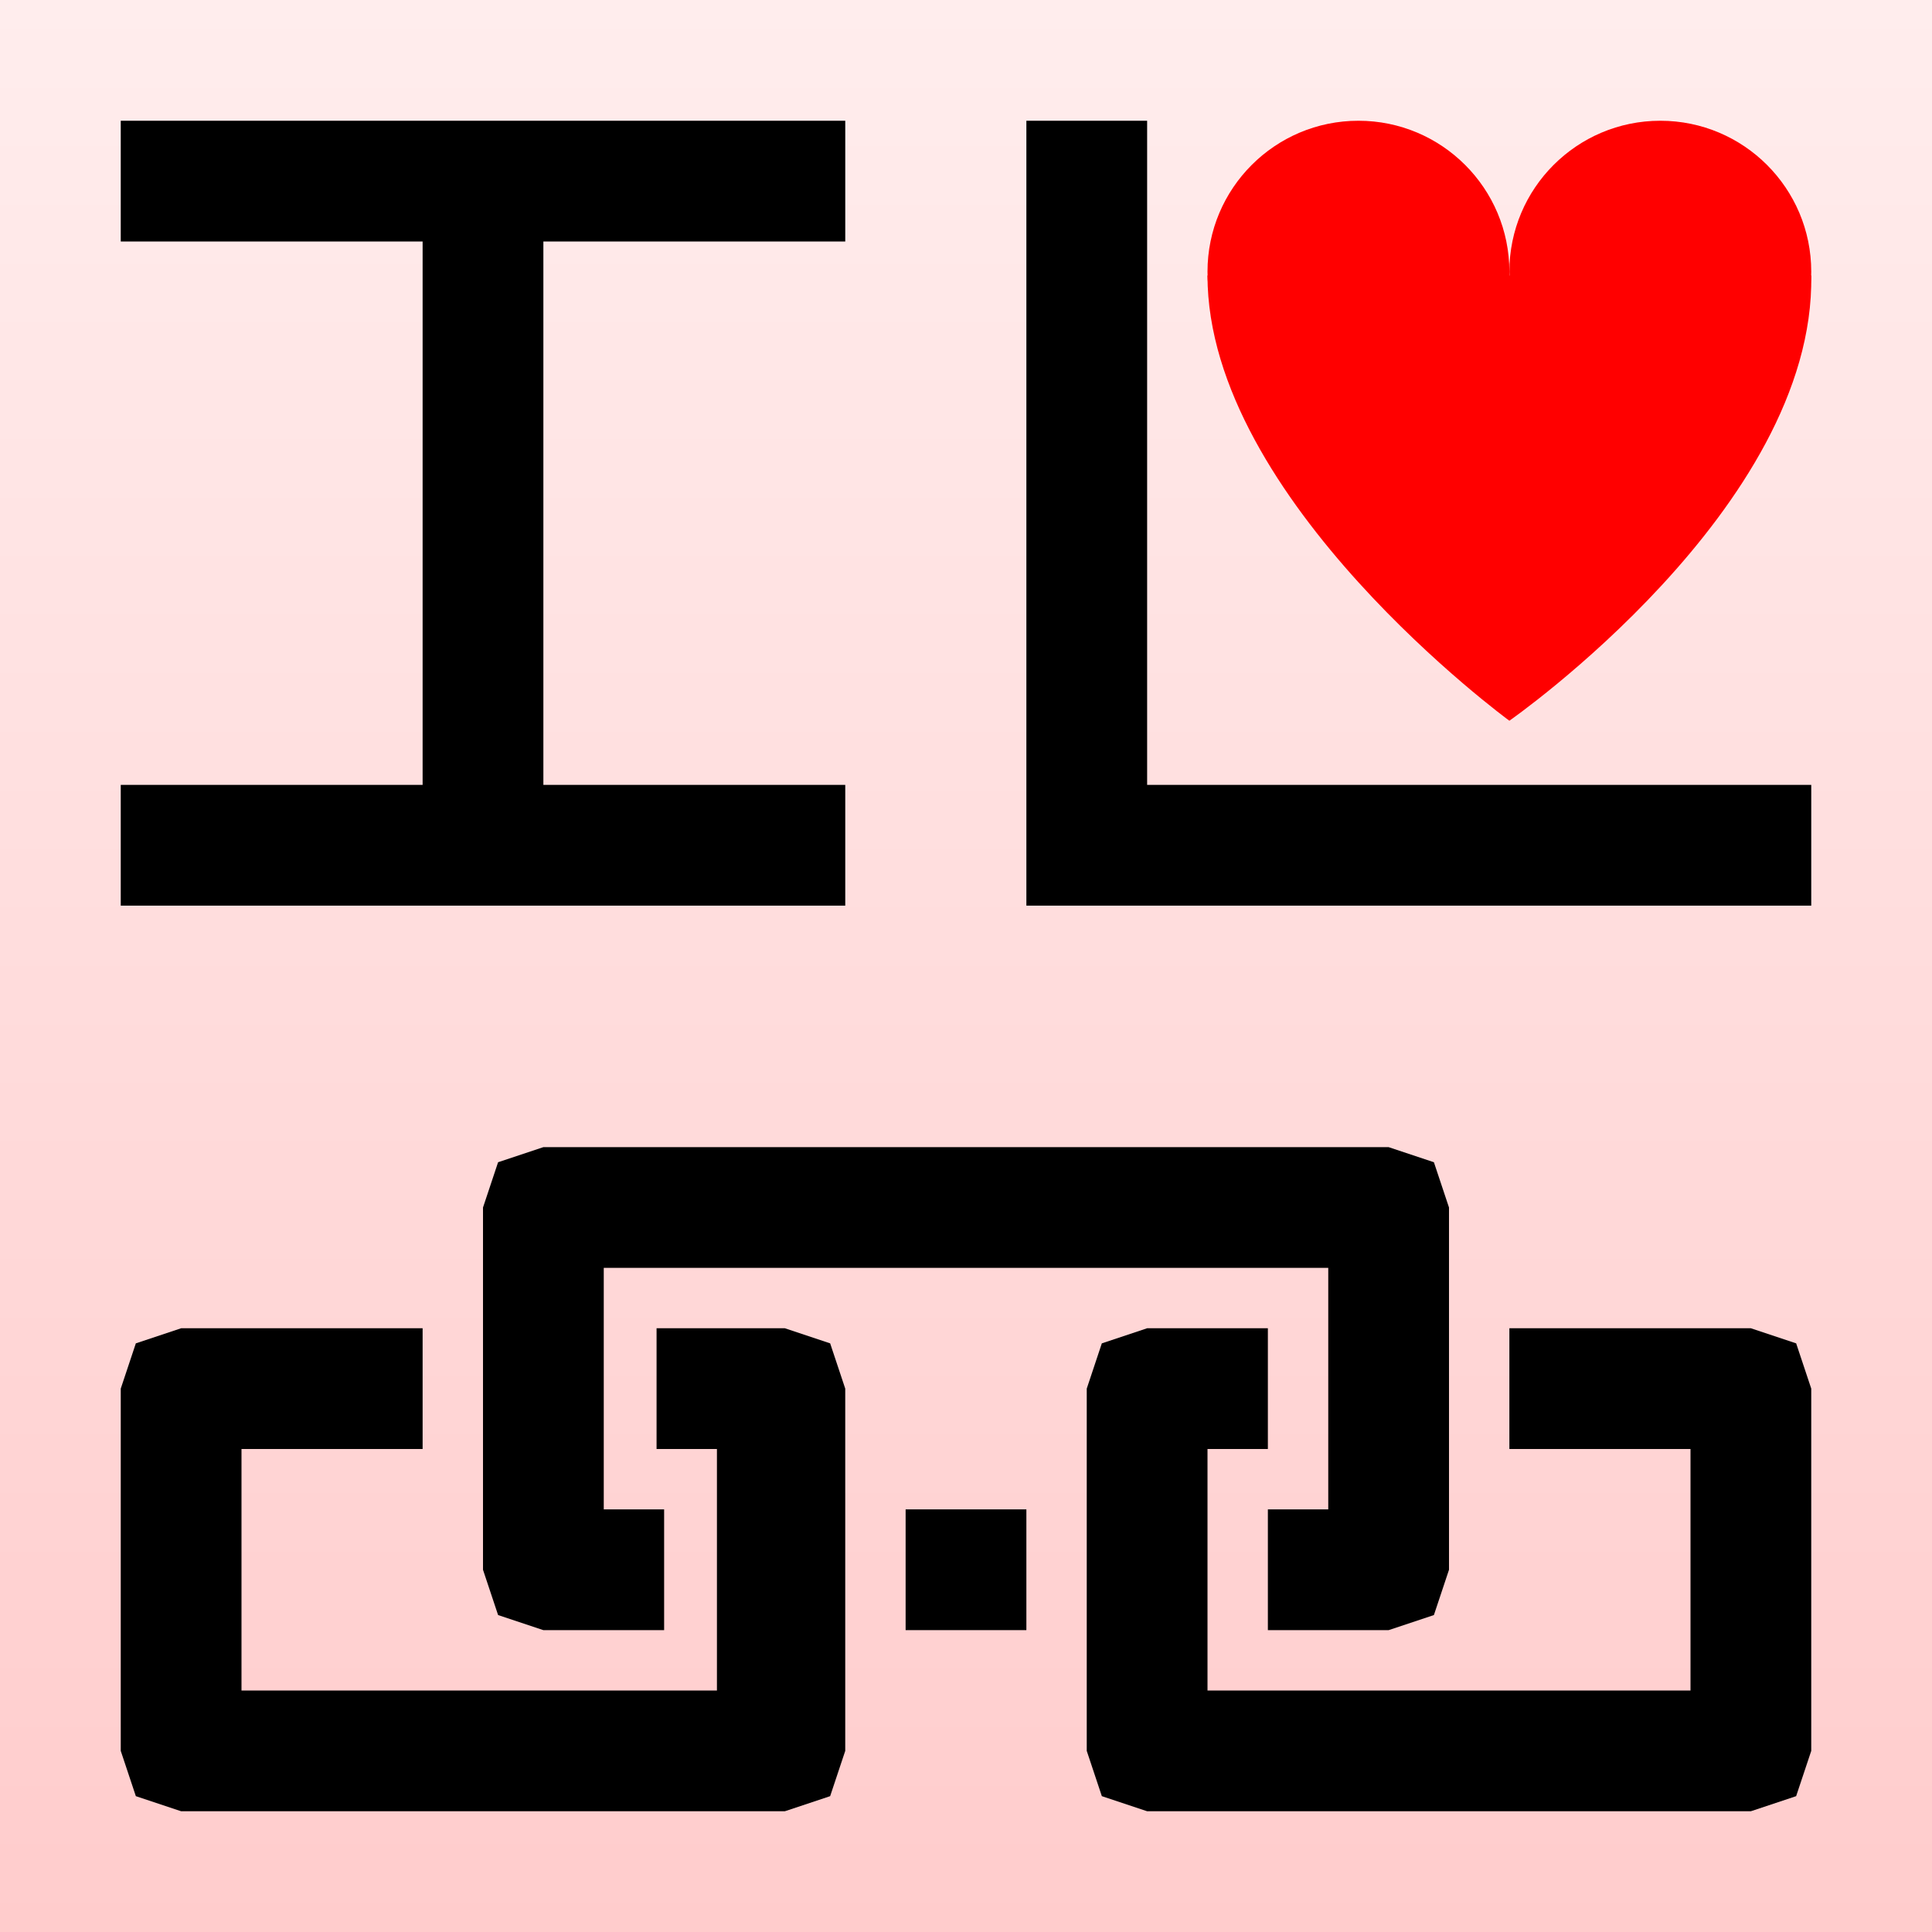
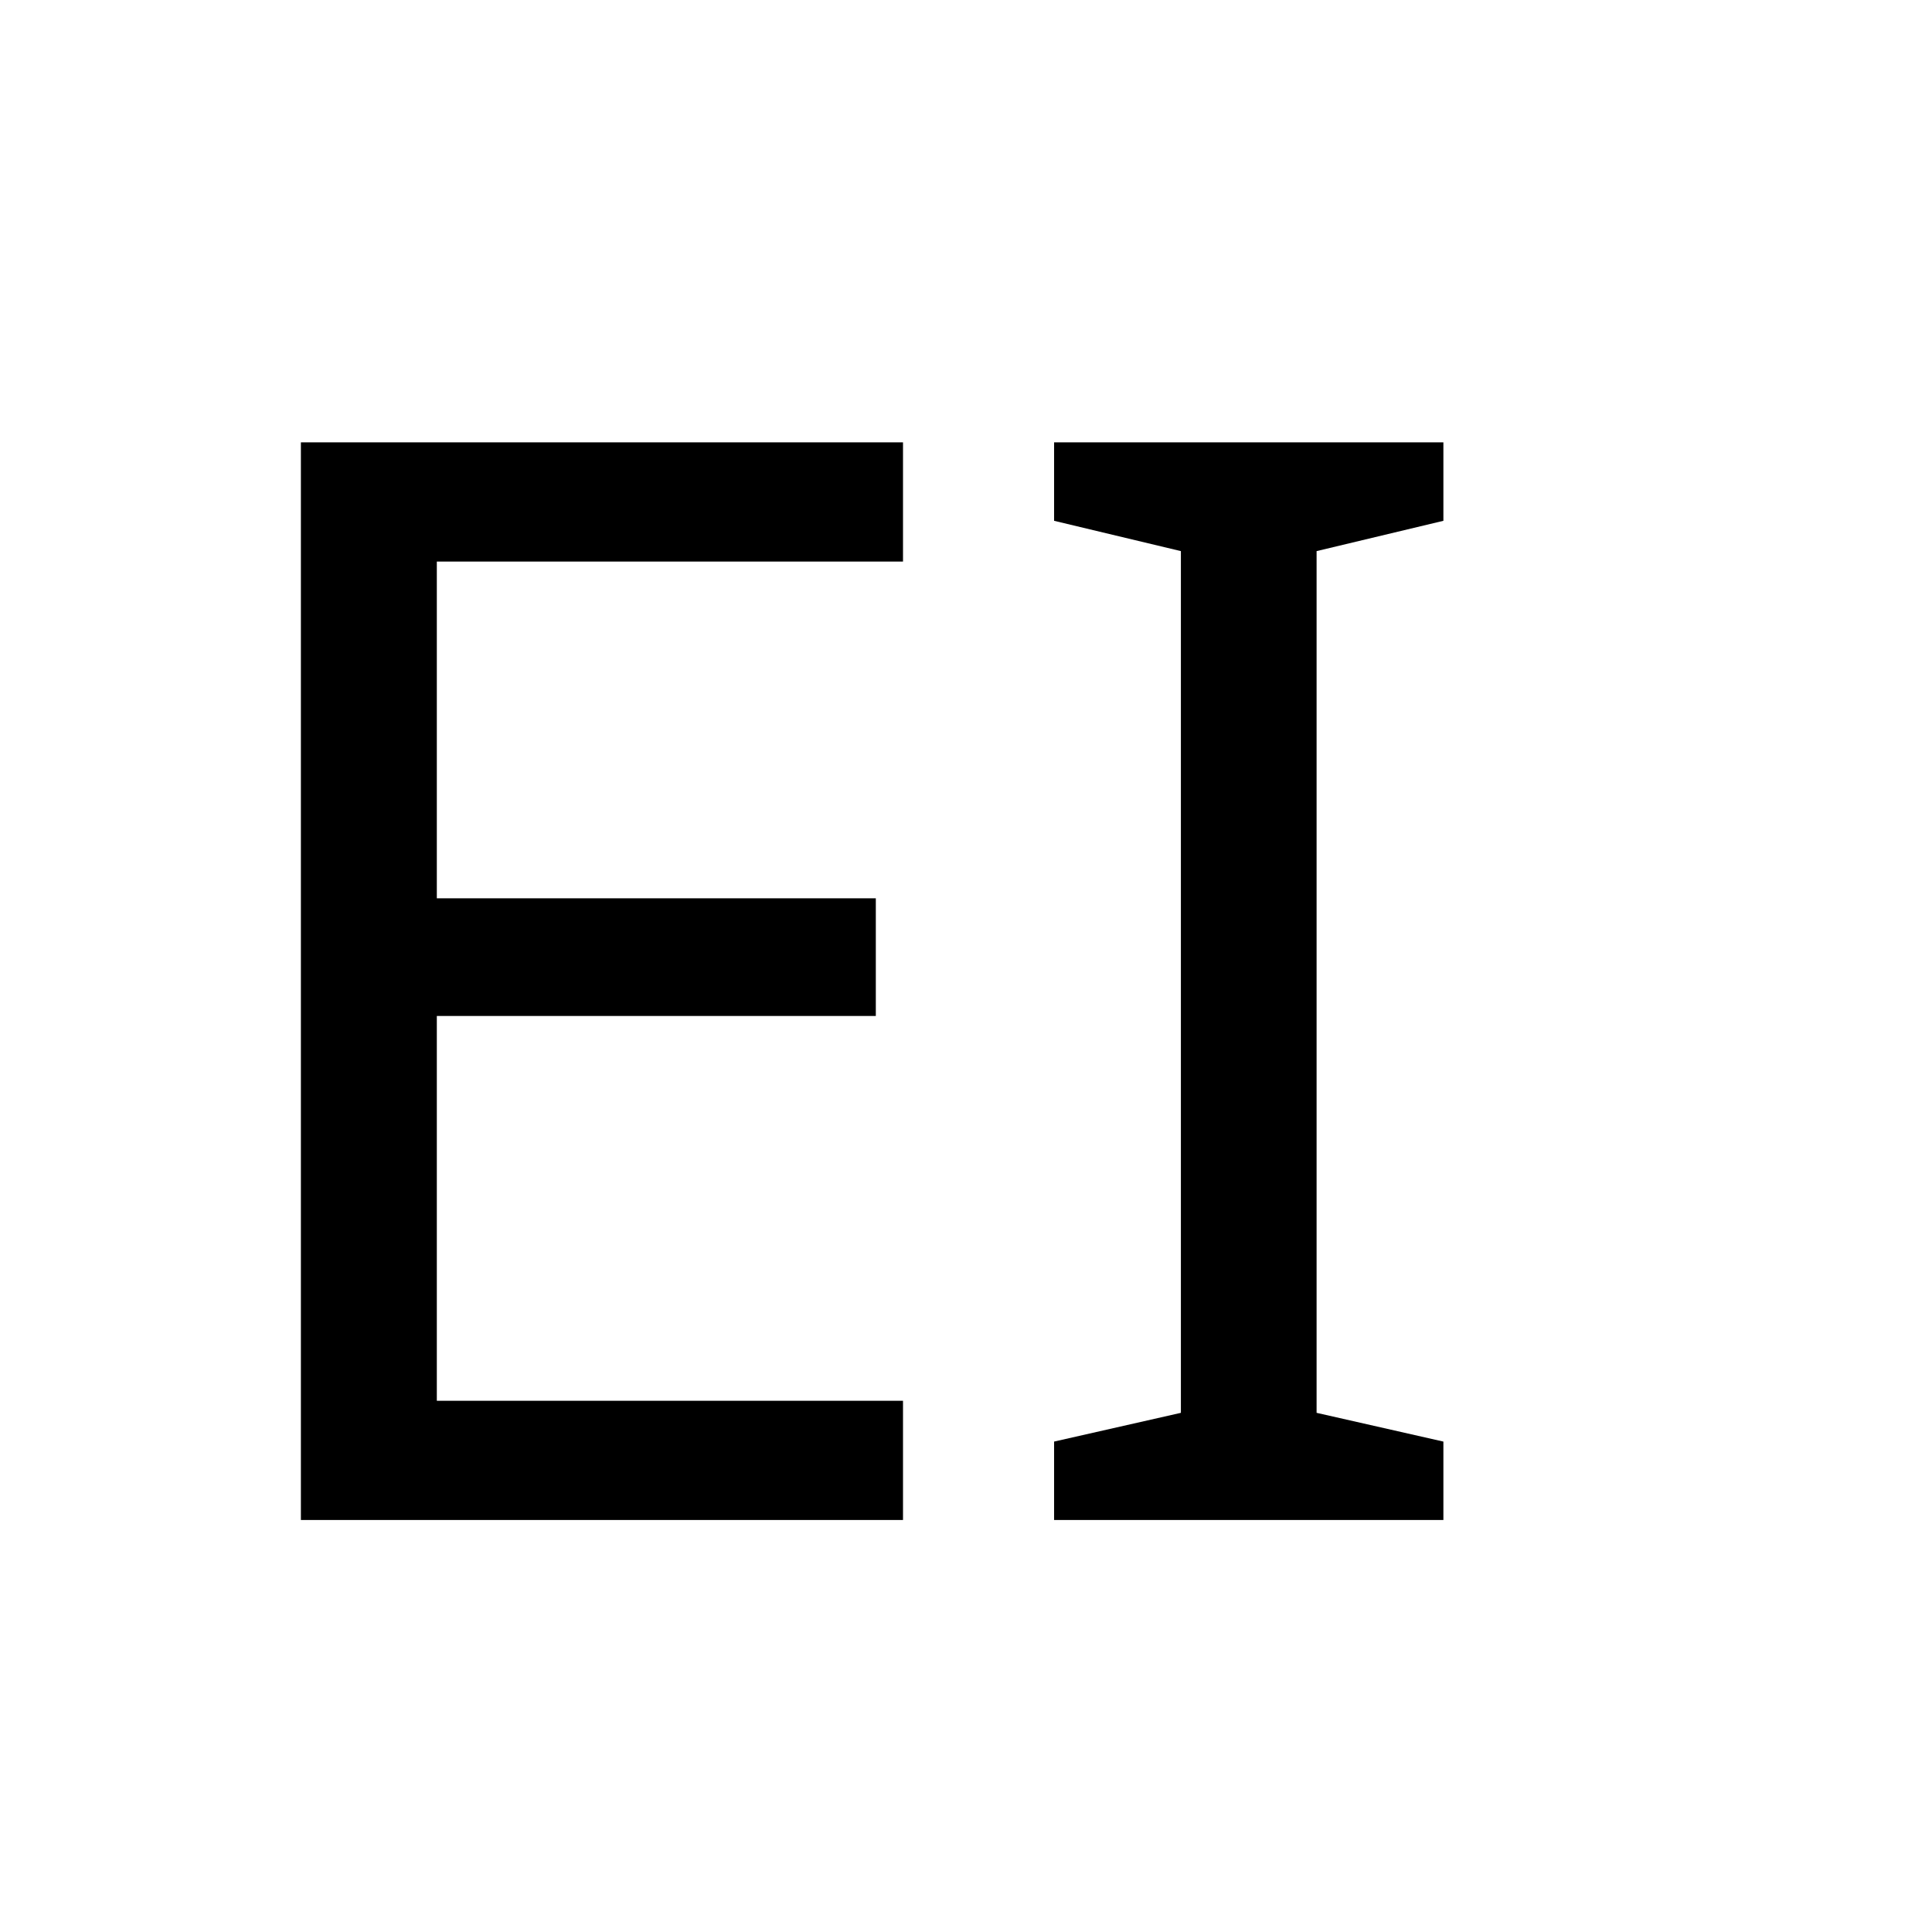
- <svg xmlns="http://www.w3.org/2000/svg" xmlns:xlink="http://www.w3.org/1999/xlink" id="svg8" version="1.1" viewBox="0 0 135.467 135.467" height="512" width="512">
+ <svg xmlns="http://www.w3.org/2000/svg" id="svg8" version="1.1" viewBox="0 0 135.467 135.467" height="512" width="512">
  <defs id="defs2">
-     <linearGradient id="linearGradient3193">
-       <stop style="stop-color:#ffeded;stop-opacity:1" offset="0" id="stop3189" />
-       <stop style="stop-color:#ffcccc;stop-opacity:1" offset="1" id="stop3191" />
-     </linearGradient>
    <linearGradient id="linearGradient3161">
      <stop style="stop-color:#ff0000;stop-opacity:1;" offset="0" id="stop3157" />
      <stop style="stop-color:#ff0000;stop-opacity:0;" offset="1" id="stop3159" />
    </linearGradient>
-     <linearGradient xlink:href="#linearGradient3193" id="linearGradient3409" gradientUnits="userSpaceOnUse" x1="67.733" y1="161.533" x2="67.733" y2="297" />
  </defs>
  <g transform="translate(0,-161.5333)" id="layer1">
-     <rect style="fill:url(#linearGradient3409);stroke:none;stroke-width:0.265;fill-opacity:1" id="rect1998" width="135.467" height="135.467" x="0" y="161.533" />
-     <path style="fill:#000000;stroke:none;stroke-width:0.265px;stroke-linecap:butt;stroke-linejoin:miter;stroke-opacity:1" d="M 8.467,170 H 59.267 v 8.467 H 38.1 v 38.1 h 21.167 v 8.467 H 8.467 v -8.467 H 29.633 v -38.1 H 8.467 Z" id="path173" />
-     <path style="fill:#000000;stroke:none;stroke-width:0.265px;stroke-linecap:butt;stroke-linejoin:miter;stroke-opacity:1" d="m 71.967,170 h 8.467 v 46.567 H 127 v 8.467 H 71.967 Z" id="path175" />
-     <circle style="fill:#ff0000;stroke-width:0.302" id="path289" cx="95.25" cy="180.583" r="10.583" />
-     <circle style="fill:#ff0000;stroke-width:0.302" id="path291" cx="116.417" cy="180.583" r="10.583" />
-     <path style="fill:#ff0000;stroke:none;stroke-width:0.265px;stroke-linecap:butt;stroke-linejoin:miter;stroke-opacity:1" d="M 84.667,180.848 H 127 c 0.276,16.294 -21.167,31.221 -21.167,31.221 0,0 -21.167,-15.48 -21.167,-31.221 z" id="path475" />
-     <path style="fill:#000000;stroke:none;stroke-width:0.265px;stroke-linecap:butt;stroke-linejoin:miter;stroke-opacity:1" d="M 29.633,254.667 H 12.7 l -3.175,1.058 -1.058,3.175 v 25.4 L 9.525,287.475 12.7,288.533 h 42.333 l 3.175,-1.058 1.058,-3.175 v -25.4 l -1.058,-3.175 -3.175,-1.058 h -8.996 v 8.467 h 4.233 v 16.933 h -33.337 v -16.933 h 12.7 z" id="path941" />
-     <path style="fill:#000000;stroke:none;stroke-width:0.265px;stroke-linecap:butt;stroke-linejoin:miter;stroke-opacity:1" d="m 63.5,267.367 h 8.467 v 8.467 h -8.467 z" id="path1229" />
-     <path style="fill:#000000;stroke:none;stroke-width:0.265px;stroke-linecap:butt;stroke-linejoin:miter;stroke-opacity:1" d="m 88.9,254.667 h -8.467 l -3.175,1.058 -1.058,3.175 v 25.4 l 1.058,3.175 3.175,1.058 h 42.333 l 3.175,-1.058 L 127,284.3 v -25.4 l -1.058,-3.175 -3.175,-1.058 h -16.933 v 8.467 h 12.7 v 16.933 H 84.667 v -16.933 h 4.233 z" id="path1231" />
-     <path style="fill:#000000;stroke:none;stroke-width:0.265px;stroke-linecap:butt;stroke-linejoin:miter;stroke-opacity:1" d="m 88.9,267.367 v 8.467 h 8.467 l 3.175,-1.058 1.058,-3.175 v -25.4 l -1.058,-3.175 -3.175,-1.058 H 38.1 l -3.175,1.058 -1.058,3.175 v 25.4 l 1.058,3.175 3.175,1.058 h 8.467 v -8.467 h -4.233 v -16.933 h 50.8 v 16.933 z" id="path1233" />
+     <text xml:space="preserve" style="font-style:normal;font-weight:normal;font-size:105.833px;line-height:1.25;font-family:sans-serif;fill:#000000;fill-opacity:1;stroke:none;stroke-width:0.265" x="10.831" y="268.113" id="text1">
+       <tspan id="tspan1" style="font-size:105.833px;stroke-width:0.265" x="10.831" y="268.113">EI</tspan>
+     </text>
  </g>
</svg>
